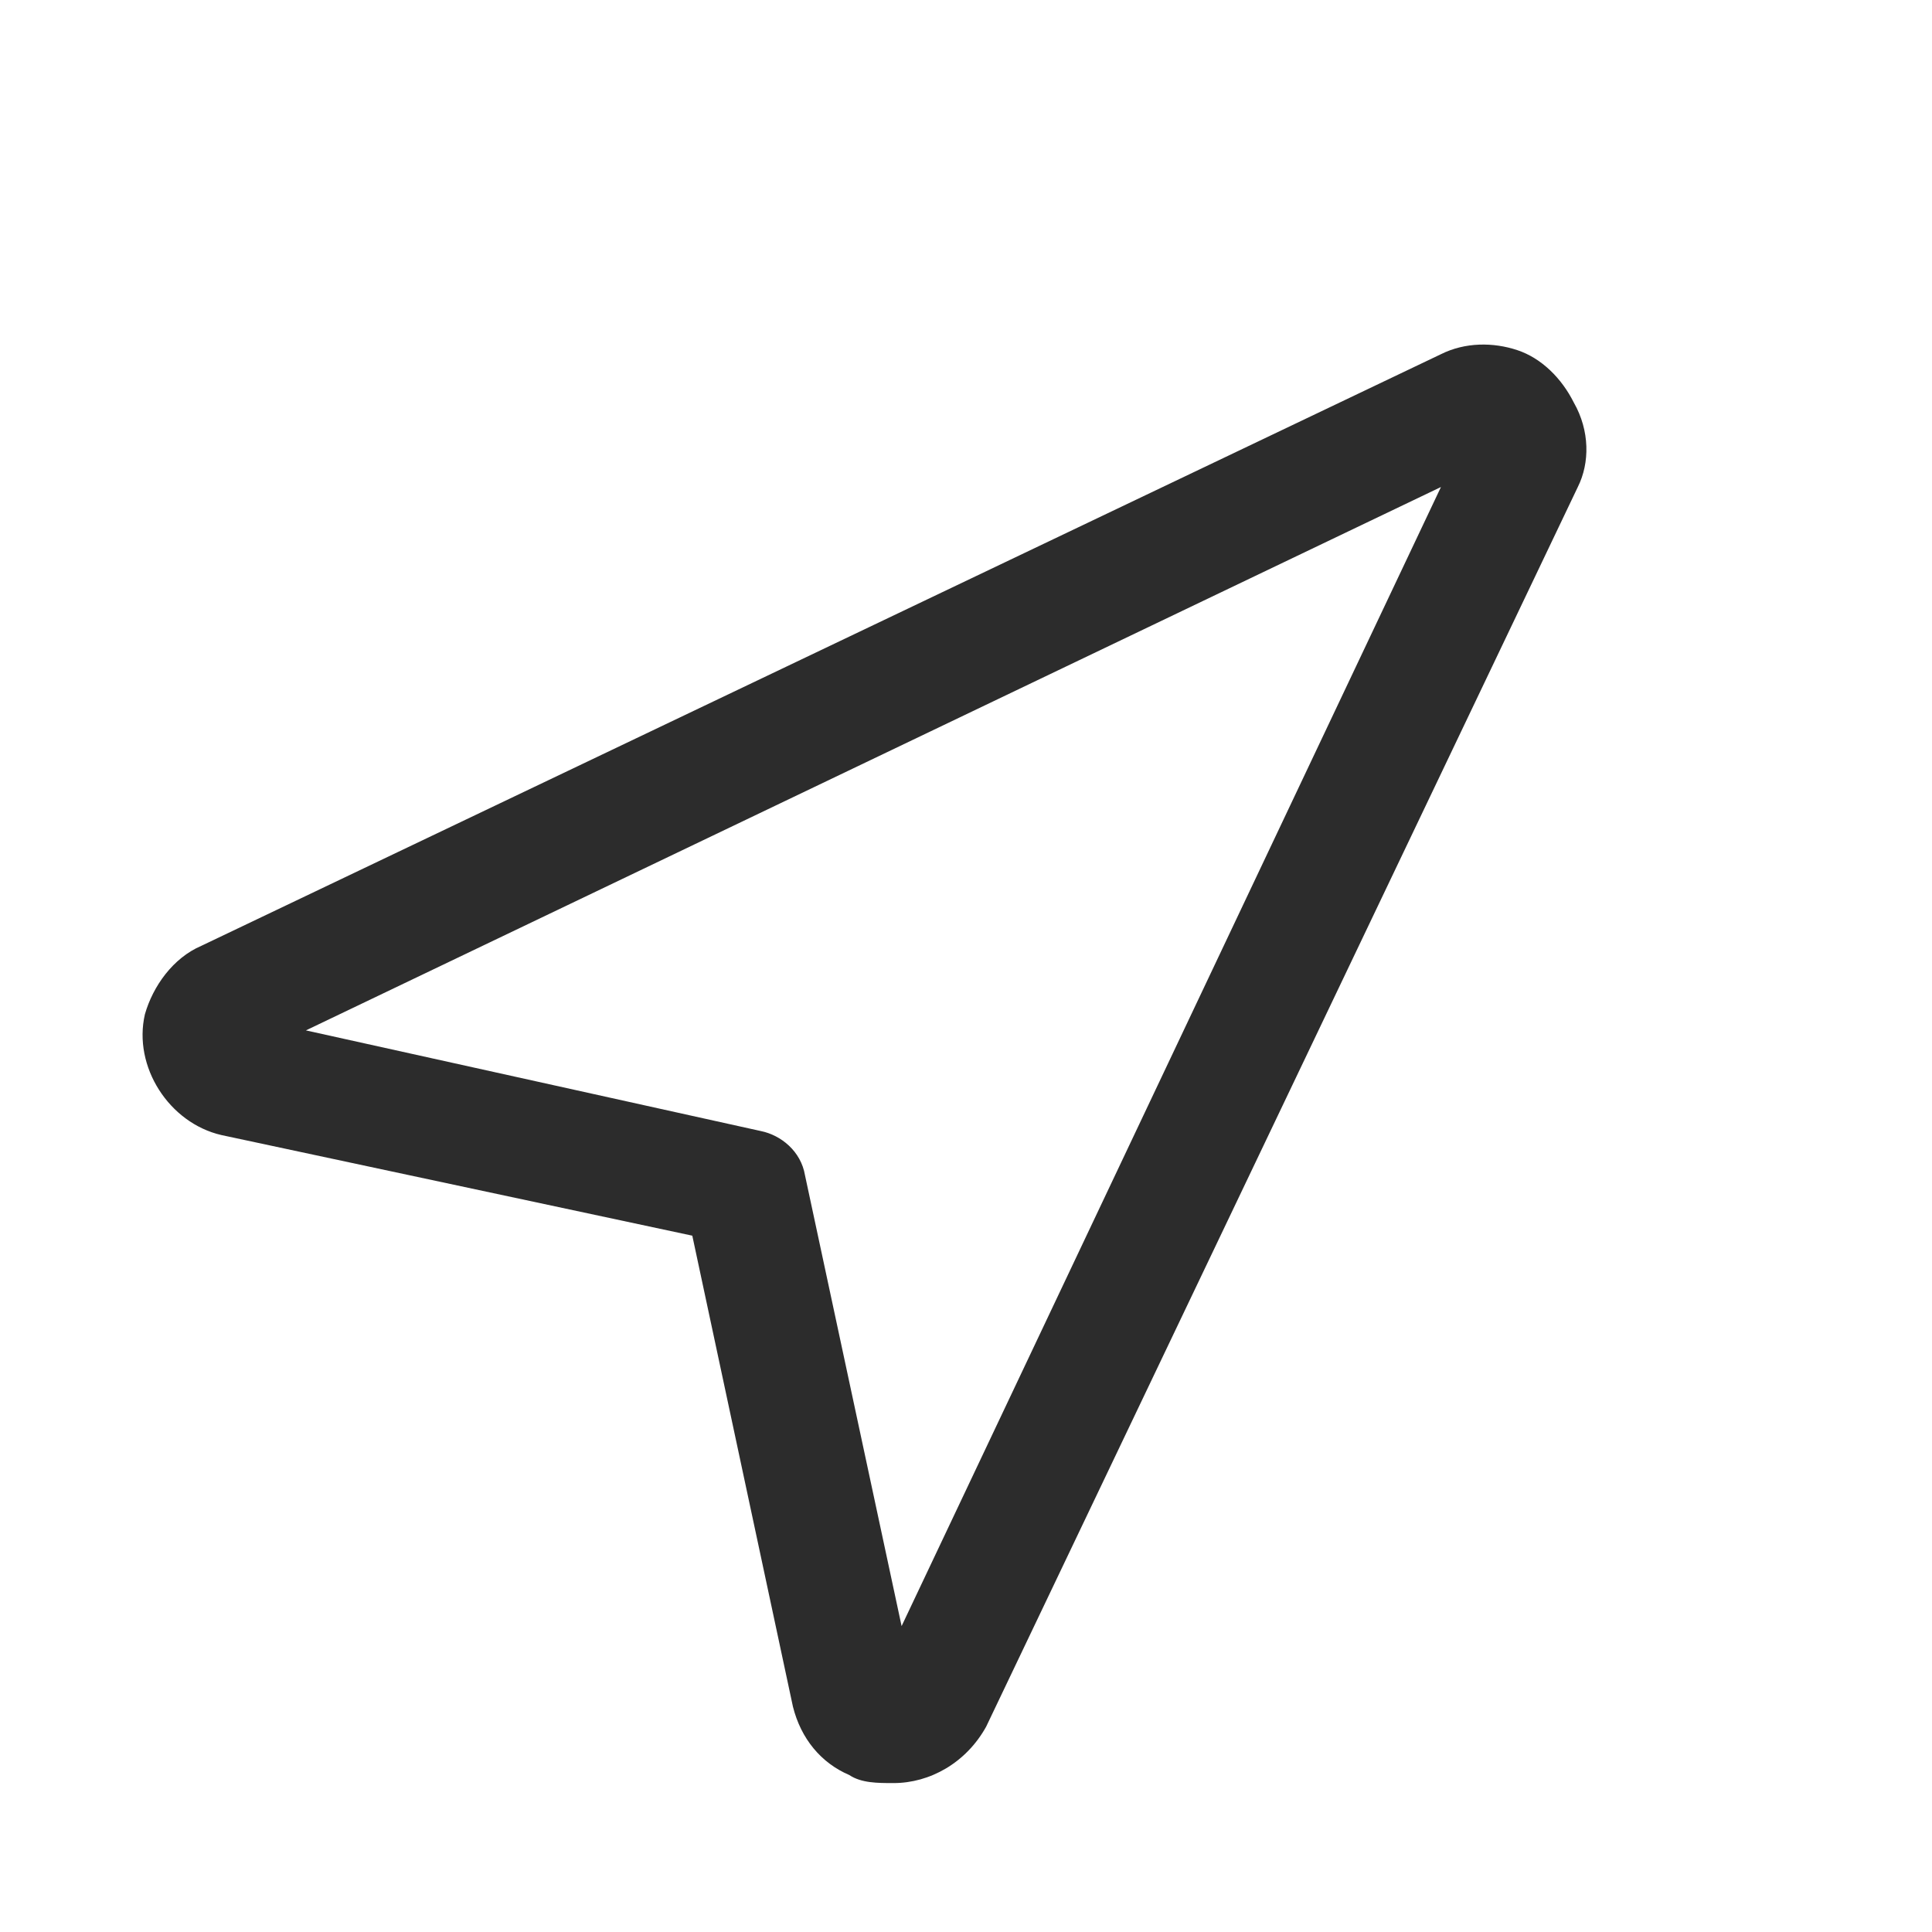
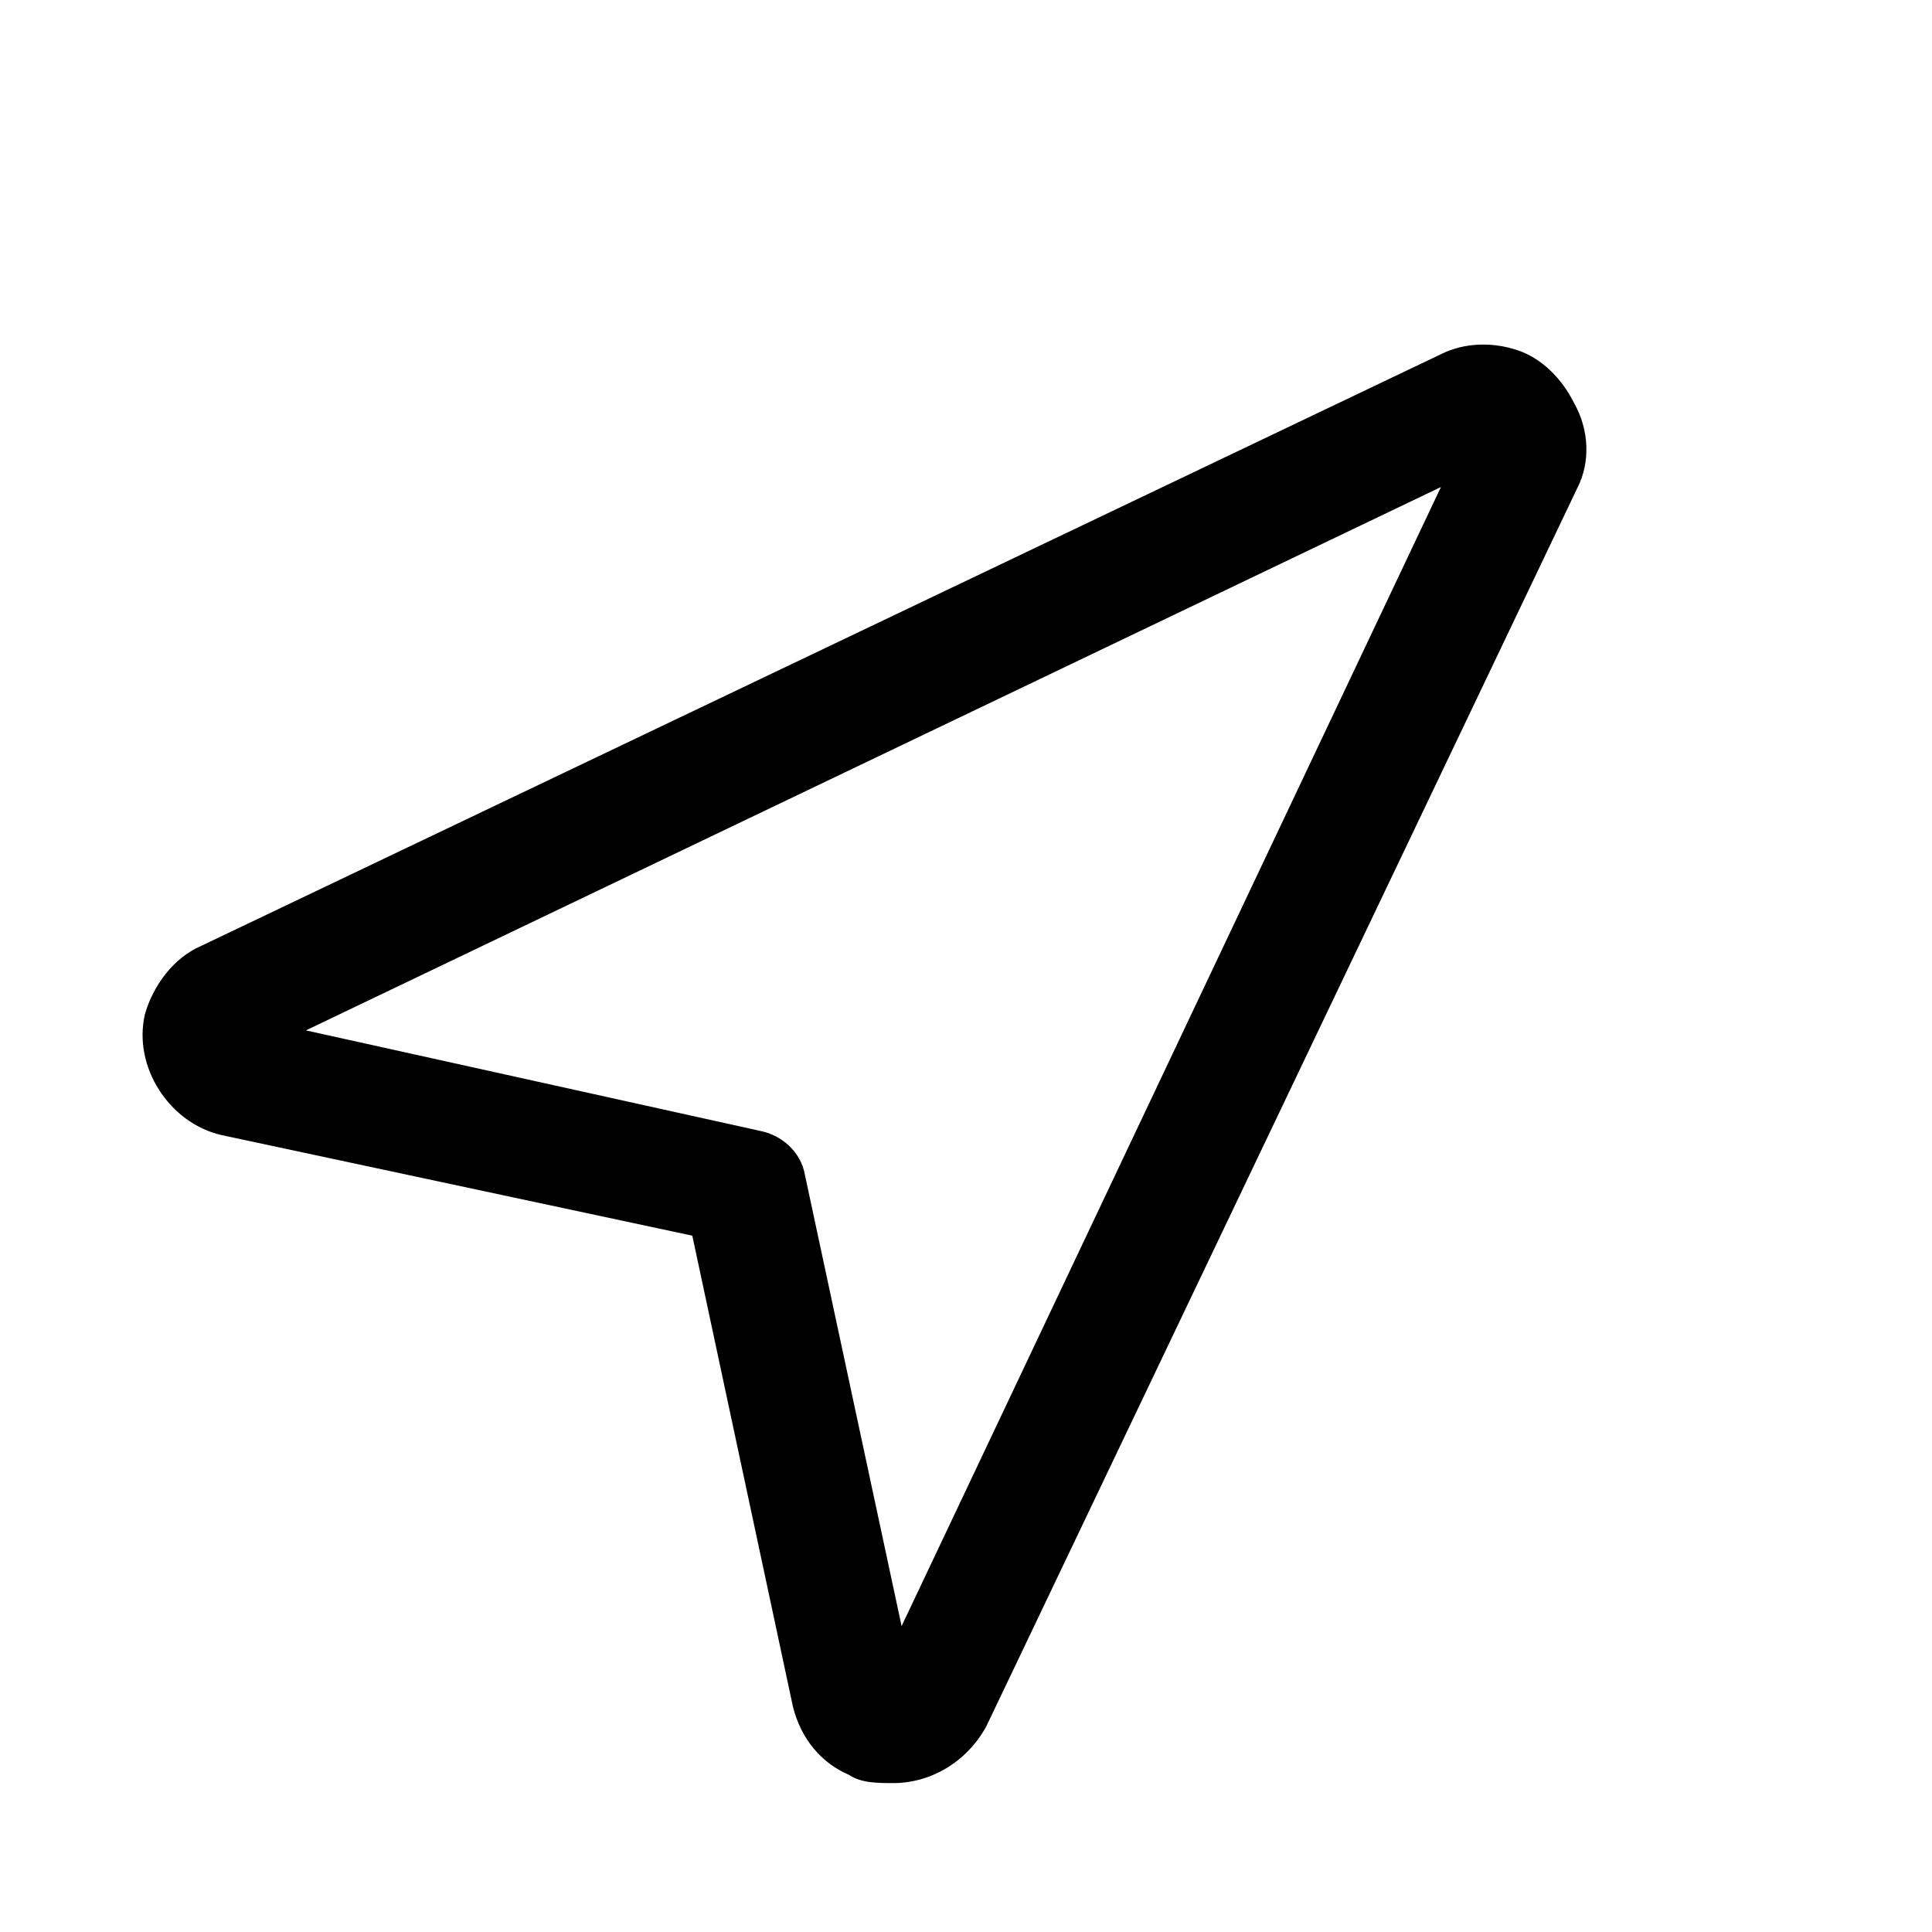
<svg xmlns="http://www.w3.org/2000/svg" t="1731909831745" class="icon" viewBox="0 0 1024 1024" version="1.1" p-id="4122" width="200" height="200">
-   <path d="M834.133 213.333c-6.4-12.8-17.067-23.467-29.867-27.733-12.8-4.267-27.733-4.267-40.533 2.133L106.667 501.333c-14.933 6.4-25.6 21.333-29.867 36.267-6.4 27.733 12.8 57.6 40.533 64l249.6 53.333 53.333 249.6c4.267 17.067 14.933 29.867 29.867 36.267 6.4 4.267 14.933 4.267 23.467 4.267 19.2 0 38.4-10.667 49.067-29.867l313.6-657.067c6.4-12.8 6.4-29.867-2.133-44.8zM477.867 861.867L426.667 622.933c-2.133-12.8-12.8-21.333-23.467-23.467L162.133 546.133l601.6-288-285.867 603.733z" fill="#2c2c2c" p-id="4123" />
+   <path d="M834.133 213.333c-6.4-12.8-17.067-23.467-29.867-27.733-12.8-4.267-27.733-4.267-40.533 2.133L106.667 501.333c-14.933 6.4-25.6 21.333-29.867 36.267-6.4 27.733 12.8 57.6 40.533 64l249.6 53.333 53.333 249.6c4.267 17.067 14.933 29.867 29.867 36.267 6.4 4.267 14.933 4.267 23.467 4.267 19.2 0 38.4-10.667 49.067-29.867l313.6-657.067c6.4-12.8 6.4-29.867-2.133-44.8zM477.867 861.867L426.667 622.933c-2.133-12.8-12.8-21.333-23.467-23.467L162.133 546.133l601.6-288-285.867 603.733z" p-id="4123" />
</svg>
